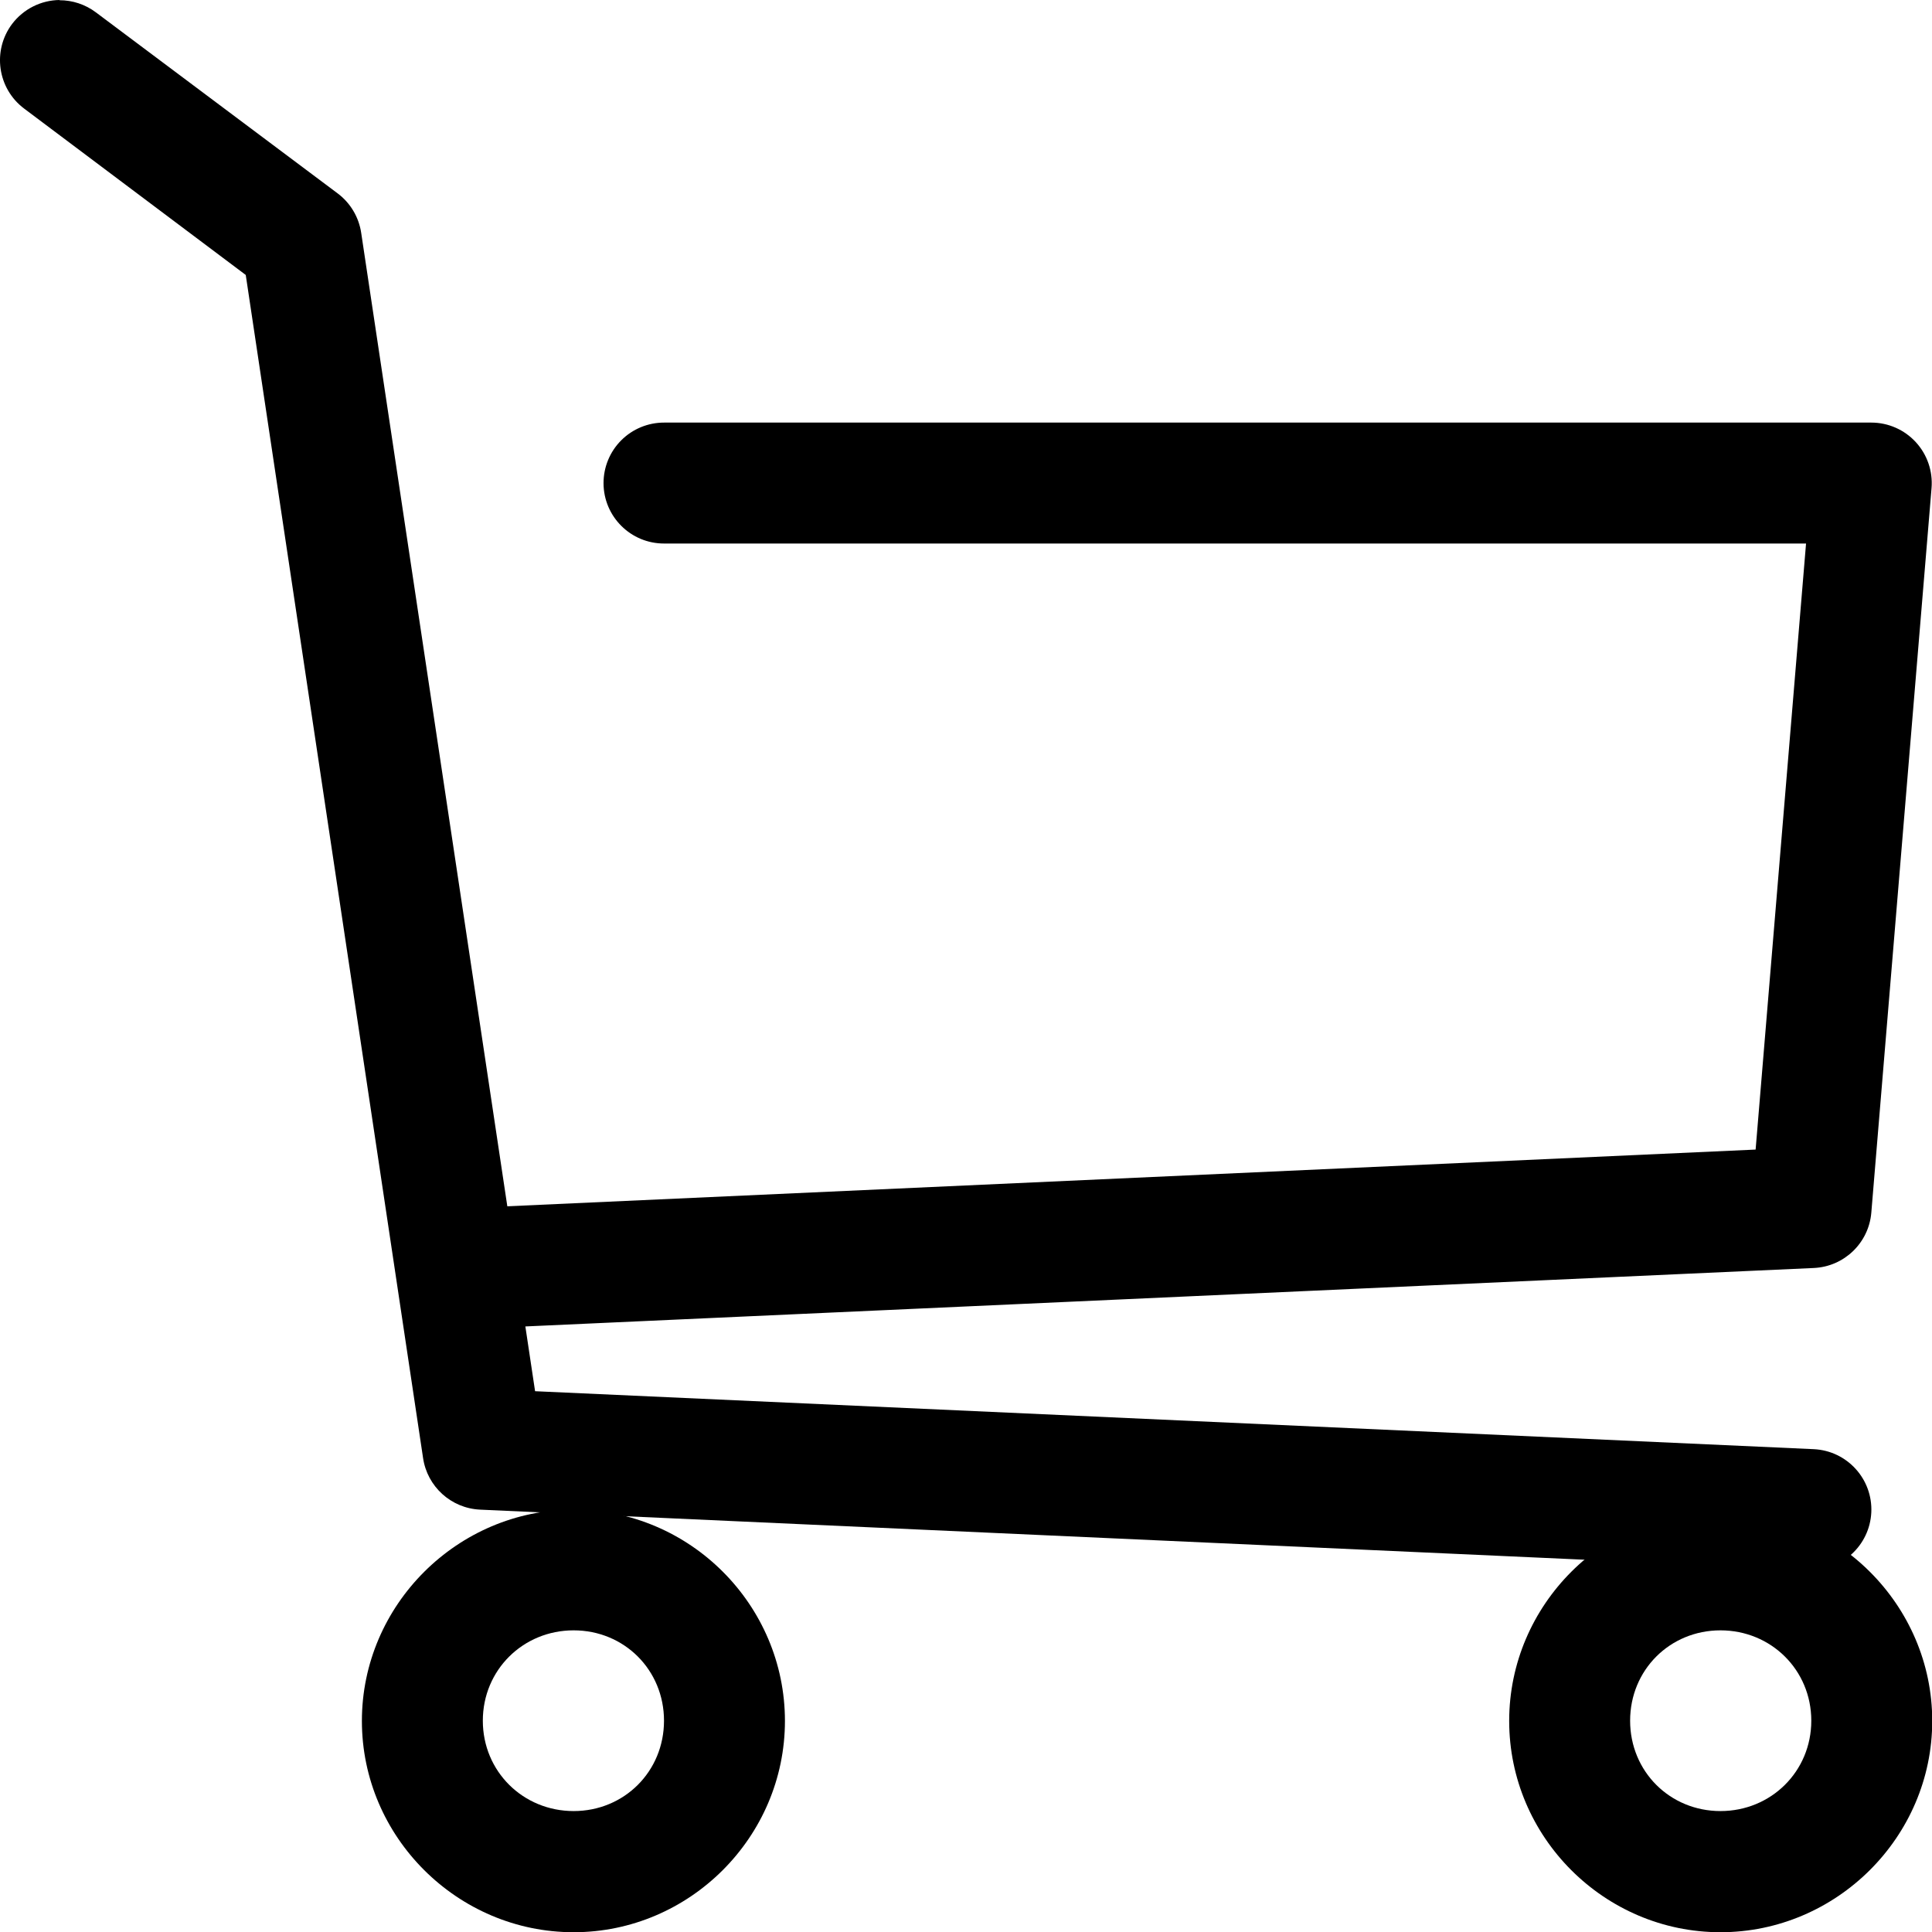
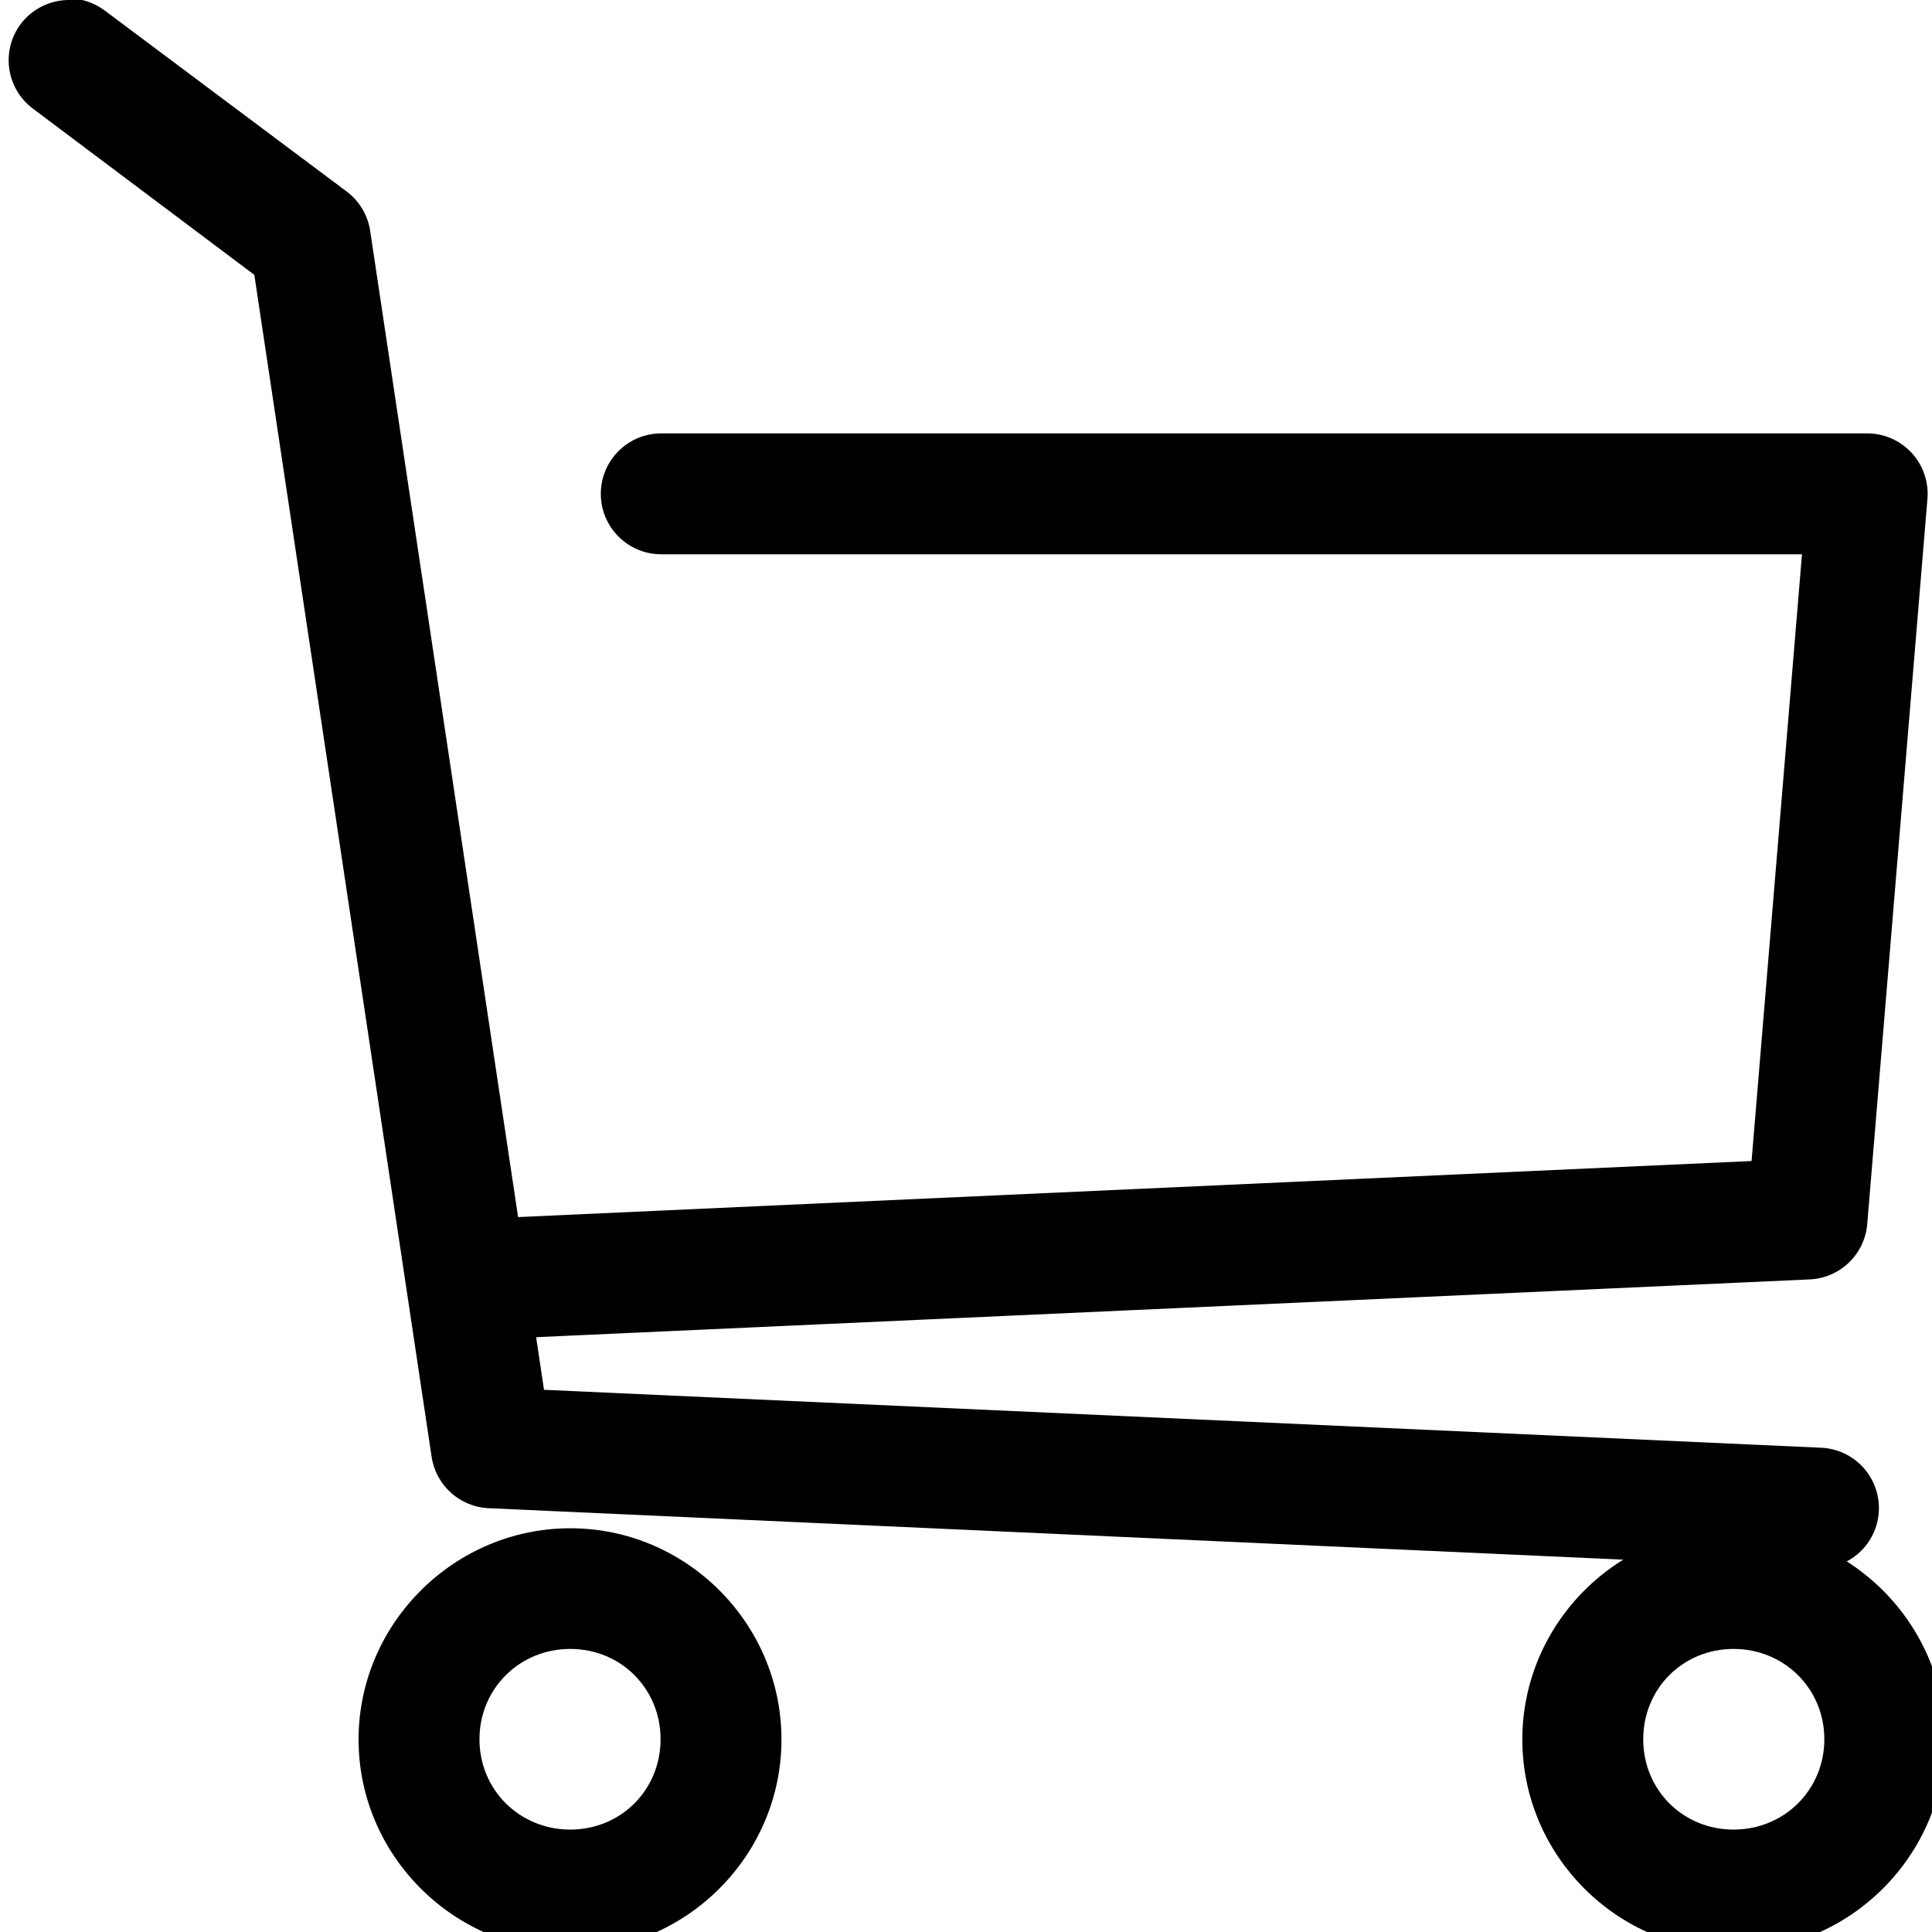
- <svg xmlns="http://www.w3.org/2000/svg" width="32" height="32" version="1.1" viewBox="0 0 8.467 8.467">
-   <g transform="translate(-35.433 -26.146)" shape-rendering="auto">
-     <path d="m35.695 26.146a0.265 0.265 0 0 0-0.209 0.105 0.265 0.265 0 0 0 0.053 0.371l0.971 0.729 0.777 5.184a0.265 0.265 0 0 0 0.25 0.227l5.822 0.264a0.265 0.265 0 0 0 0.275-0.252 0.265 0.265 0 0 0-0.252-0.277l-5.604-0.254-0.762-5.076a0.265 0.265 0 0 0-0.104-0.174l-1.059-0.793a0.265 0.265 0 0 0-0.16-0.053z" color="#000000" color-rendering="auto" dominant-baseline="auto" image-rendering="auto" solid-color="#000000" stop-color="#000000" style="font-feature-settings:normal;font-variant-alternates:normal;font-variant-caps:normal;font-variant-east-asian:normal;font-variant-ligatures:normal;font-variant-numeric:normal;font-variant-position:normal;font-variation-settings:normal;inline-size:0;isolation:auto;mix-blend-mode:normal;shape-margin:0;shape-padding:0;text-decoration-color:#000000;text-decoration-line:none;text-decoration-style:solid;text-indent:0;text-orientation:mixed;text-transform:none;white-space:normal" />
-     <path d="m38.344 27.998a0.265 0.265 0 0 0-0.266 0.266 0.265 0.265 0 0 0 0.266 0.264h5.004l-0.221 2.656-5.59 0.254a0.265 0.265 0 0 0-0.252 0.277 0.265 0.265 0 0 0 0.277 0.252l5.82-0.264a0.265 0.265 0 0 0 0.252-0.242l0.264-3.176a0.265 0.265 0 0 0-0.264-0.287h-5.291z" color="#000000" color-rendering="auto" dominant-baseline="auto" image-rendering="auto" solid-color="#000000" stop-color="#000000" style="font-feature-settings:normal;font-variant-alternates:normal;font-variant-caps:normal;font-variant-east-asian:normal;font-variant-ligatures:normal;font-variant-numeric:normal;font-variant-position:normal;font-variation-settings:normal;inline-size:0;isolation:auto;mix-blend-mode:normal;shape-margin:0;shape-padding:0;text-decoration-color:#000000;text-decoration-line:none;text-decoration-style:solid;text-indent:0;text-orientation:mixed;text-transform:none;white-space:normal" />
-     <path d="m37.947 32.762c-0.508-1e-6 -0.928 0.417-0.928 0.926s0.419 0.926 0.928 0.926c0.508 0 0.926-0.417 0.926-0.926s-0.417-0.926-0.926-0.926zm0 0.529c0.222 0 0.396 0.174 0.396 0.396s-0.174 0.396-0.396 0.396c-0.222 1e-6 -0.398-0.174-0.398-0.396s0.176-0.396 0.398-0.396z" color="#000000" color-rendering="auto" dominant-baseline="auto" image-rendering="auto" solid-color="#000000" stop-color="#000000" style="font-feature-settings:normal;font-variant-alternates:normal;font-variant-caps:normal;font-variant-east-asian:normal;font-variant-ligatures:normal;font-variant-numeric:normal;font-variant-position:normal;font-variation-settings:normal;inline-size:0;isolation:auto;mix-blend-mode:normal;shape-margin:0;shape-padding:0;text-decoration-color:#000000;text-decoration-line:none;text-decoration-style:solid;text-indent:0;text-orientation:mixed;text-transform:none;white-space:normal" />
-     <path d="m42.973 32.762c-0.508 0-0.926 0.417-0.926 0.926s0.417 0.926 0.926 0.926c0.508 1e-6 0.928-0.417 0.928-0.926-1e-6 -0.508-0.419-0.926-0.928-0.926zm0 0.529c0.222-1e-6 0.398 0.174 0.398 0.396s-0.176 0.396-0.398 0.396c-0.222 0-0.396-0.174-0.396-0.396s0.174-0.396 0.396-0.396z" color="#000000" color-rendering="auto" dominant-baseline="auto" image-rendering="auto" solid-color="#000000" stop-color="#000000" style="font-feature-settings:normal;font-variant-alternates:normal;font-variant-caps:normal;font-variant-east-asian:normal;font-variant-ligatures:normal;font-variant-numeric:normal;font-variant-position:normal;font-variation-settings:normal;inline-size:0;isolation:auto;mix-blend-mode:normal;shape-margin:0;shape-padding:0;text-decoration-color:#000000;text-decoration-line:none;text-decoration-style:solid;text-indent:0;text-orientation:mixed;text-transform:none;white-space:normal" />
+ <svg xmlns="http://www.w3.org/2000/svg" width="32" height="32" version="1.1" viewBox="0 0 8.47 8.47">
+   <g transform="translate(-35.4 -26.1)" shape-rendering="auto">
+     <path d="m35.7 26.1a0.265 0.265 0 0 0-0.209 0.105 0.265 0.265 0 0 0 0.053 0.371l0.971 0.729 0.777 5.18a0.265 0.265 0 0 0 0.25 0.227l5.82 0.264a0.265 0.265 0 0 0 0.275-0.252 0.265 0.265 0 0 0-0.252-0.277l-5.6-0.254-0.762-5.08a0.265 0.265 0 0 0-0.104-0.174l-1.06-0.793a0.265 0.265 0 0 0-0.16-0.053z" color="#000000" color-rendering="auto" dominant-baseline="auto" image-rendering="auto" solid-color="#000000" stop-color="#000000" style="font-feature-settings:normal;font-variant-alternates:normal;font-variant-caps:normal;font-variant-east-asian:normal;font-variant-ligatures:normal;font-variant-numeric:normal;font-variant-position:normal;font-variation-settings:normal;inline-size:0;isolation:auto;mix-blend-mode:normal;shape-margin:0;shape-padding:0;text-decoration-color:#000000;text-decoration-line:none;text-decoration-style:solid;text-indent:0;text-orientation:mixed;text-transform:none;white-space:normal" />
+     <path d="m38.3 28a0.265 0.265 0 0 0-0.266 0.266 0.265 0.265 0 0 0 0.266 0.264h5l-0.221 2.66-5.59 0.254a0.265 0.265 0 0 0-0.252 0.277 0.265 0.265 0 0 0 0.277 0.252l5.82-0.264a0.265 0.265 0 0 0 0.252-0.242l0.264-3.18a0.265 0.265 0 0 0-0.264-0.287h-5.29z" color="#000000" color-rendering="auto" dominant-baseline="auto" image-rendering="auto" solid-color="#000000" stop-color="#000000" style="font-feature-settings:normal;font-variant-alternates:normal;font-variant-caps:normal;font-variant-east-asian:normal;font-variant-ligatures:normal;font-variant-numeric:normal;font-variant-position:normal;font-variation-settings:normal;inline-size:0;isolation:auto;mix-blend-mode:normal;shape-margin:0;shape-padding:0;text-decoration-color:#000000;text-decoration-line:none;text-decoration-style:solid;text-indent:0;text-orientation:mixed;text-transform:none;white-space:normal" />
+     <path d="m37.9 32.8c-0.508-1e-6 -0.928 0.417-0.928 0.926s0.419 0.926 0.928 0.926c0.508 0 0.926-0.417 0.926-0.926s-0.417-0.926-0.926-0.926zm0 0.529c0.222 0 0.396 0.174 0.396 0.396s-0.174 0.396-0.396 0.396c-0.222 1e-6 -0.398-0.174-0.398-0.396s0.176-0.396 0.398-0.396z" color="#000000" color-rendering="auto" dominant-baseline="auto" image-rendering="auto" solid-color="#000000" stop-color="#000000" style="font-feature-settings:normal;font-variant-alternates:normal;font-variant-caps:normal;font-variant-east-asian:normal;font-variant-ligatures:normal;font-variant-numeric:normal;font-variant-position:normal;font-variation-settings:normal;inline-size:0;isolation:auto;mix-blend-mode:normal;shape-margin:0;shape-padding:0;text-decoration-color:#000000;text-decoration-line:none;text-decoration-style:solid;text-indent:0;text-orientation:mixed;text-transform:none;white-space:normal" />
+     <path d="m43 32.8c-0.508 0-0.926 0.417-0.926 0.926s0.417 0.926 0.926 0.926c0.508 1e-6 0.928-0.417 0.928-0.926-1e-6 -0.508-0.419-0.926-0.928-0.926zm0 0.529c0.222-1e-6 0.398 0.174 0.398 0.396s-0.176 0.396-0.398 0.396-0.396-0.174-0.396-0.396 0.174-0.396 0.396-0.396z" color="#000000" color-rendering="auto" dominant-baseline="auto" image-rendering="auto" solid-color="#000000" stop-color="#000000" style="font-feature-settings:normal;font-variant-alternates:normal;font-variant-caps:normal;font-variant-east-asian:normal;font-variant-ligatures:normal;font-variant-numeric:normal;font-variant-position:normal;font-variation-settings:normal;inline-size:0;isolation:auto;mix-blend-mode:normal;shape-margin:0;shape-padding:0;text-decoration-color:#000000;text-decoration-line:none;text-decoration-style:solid;text-indent:0;text-orientation:mixed;text-transform:none;white-space:normal" />
  </g>
</svg>
